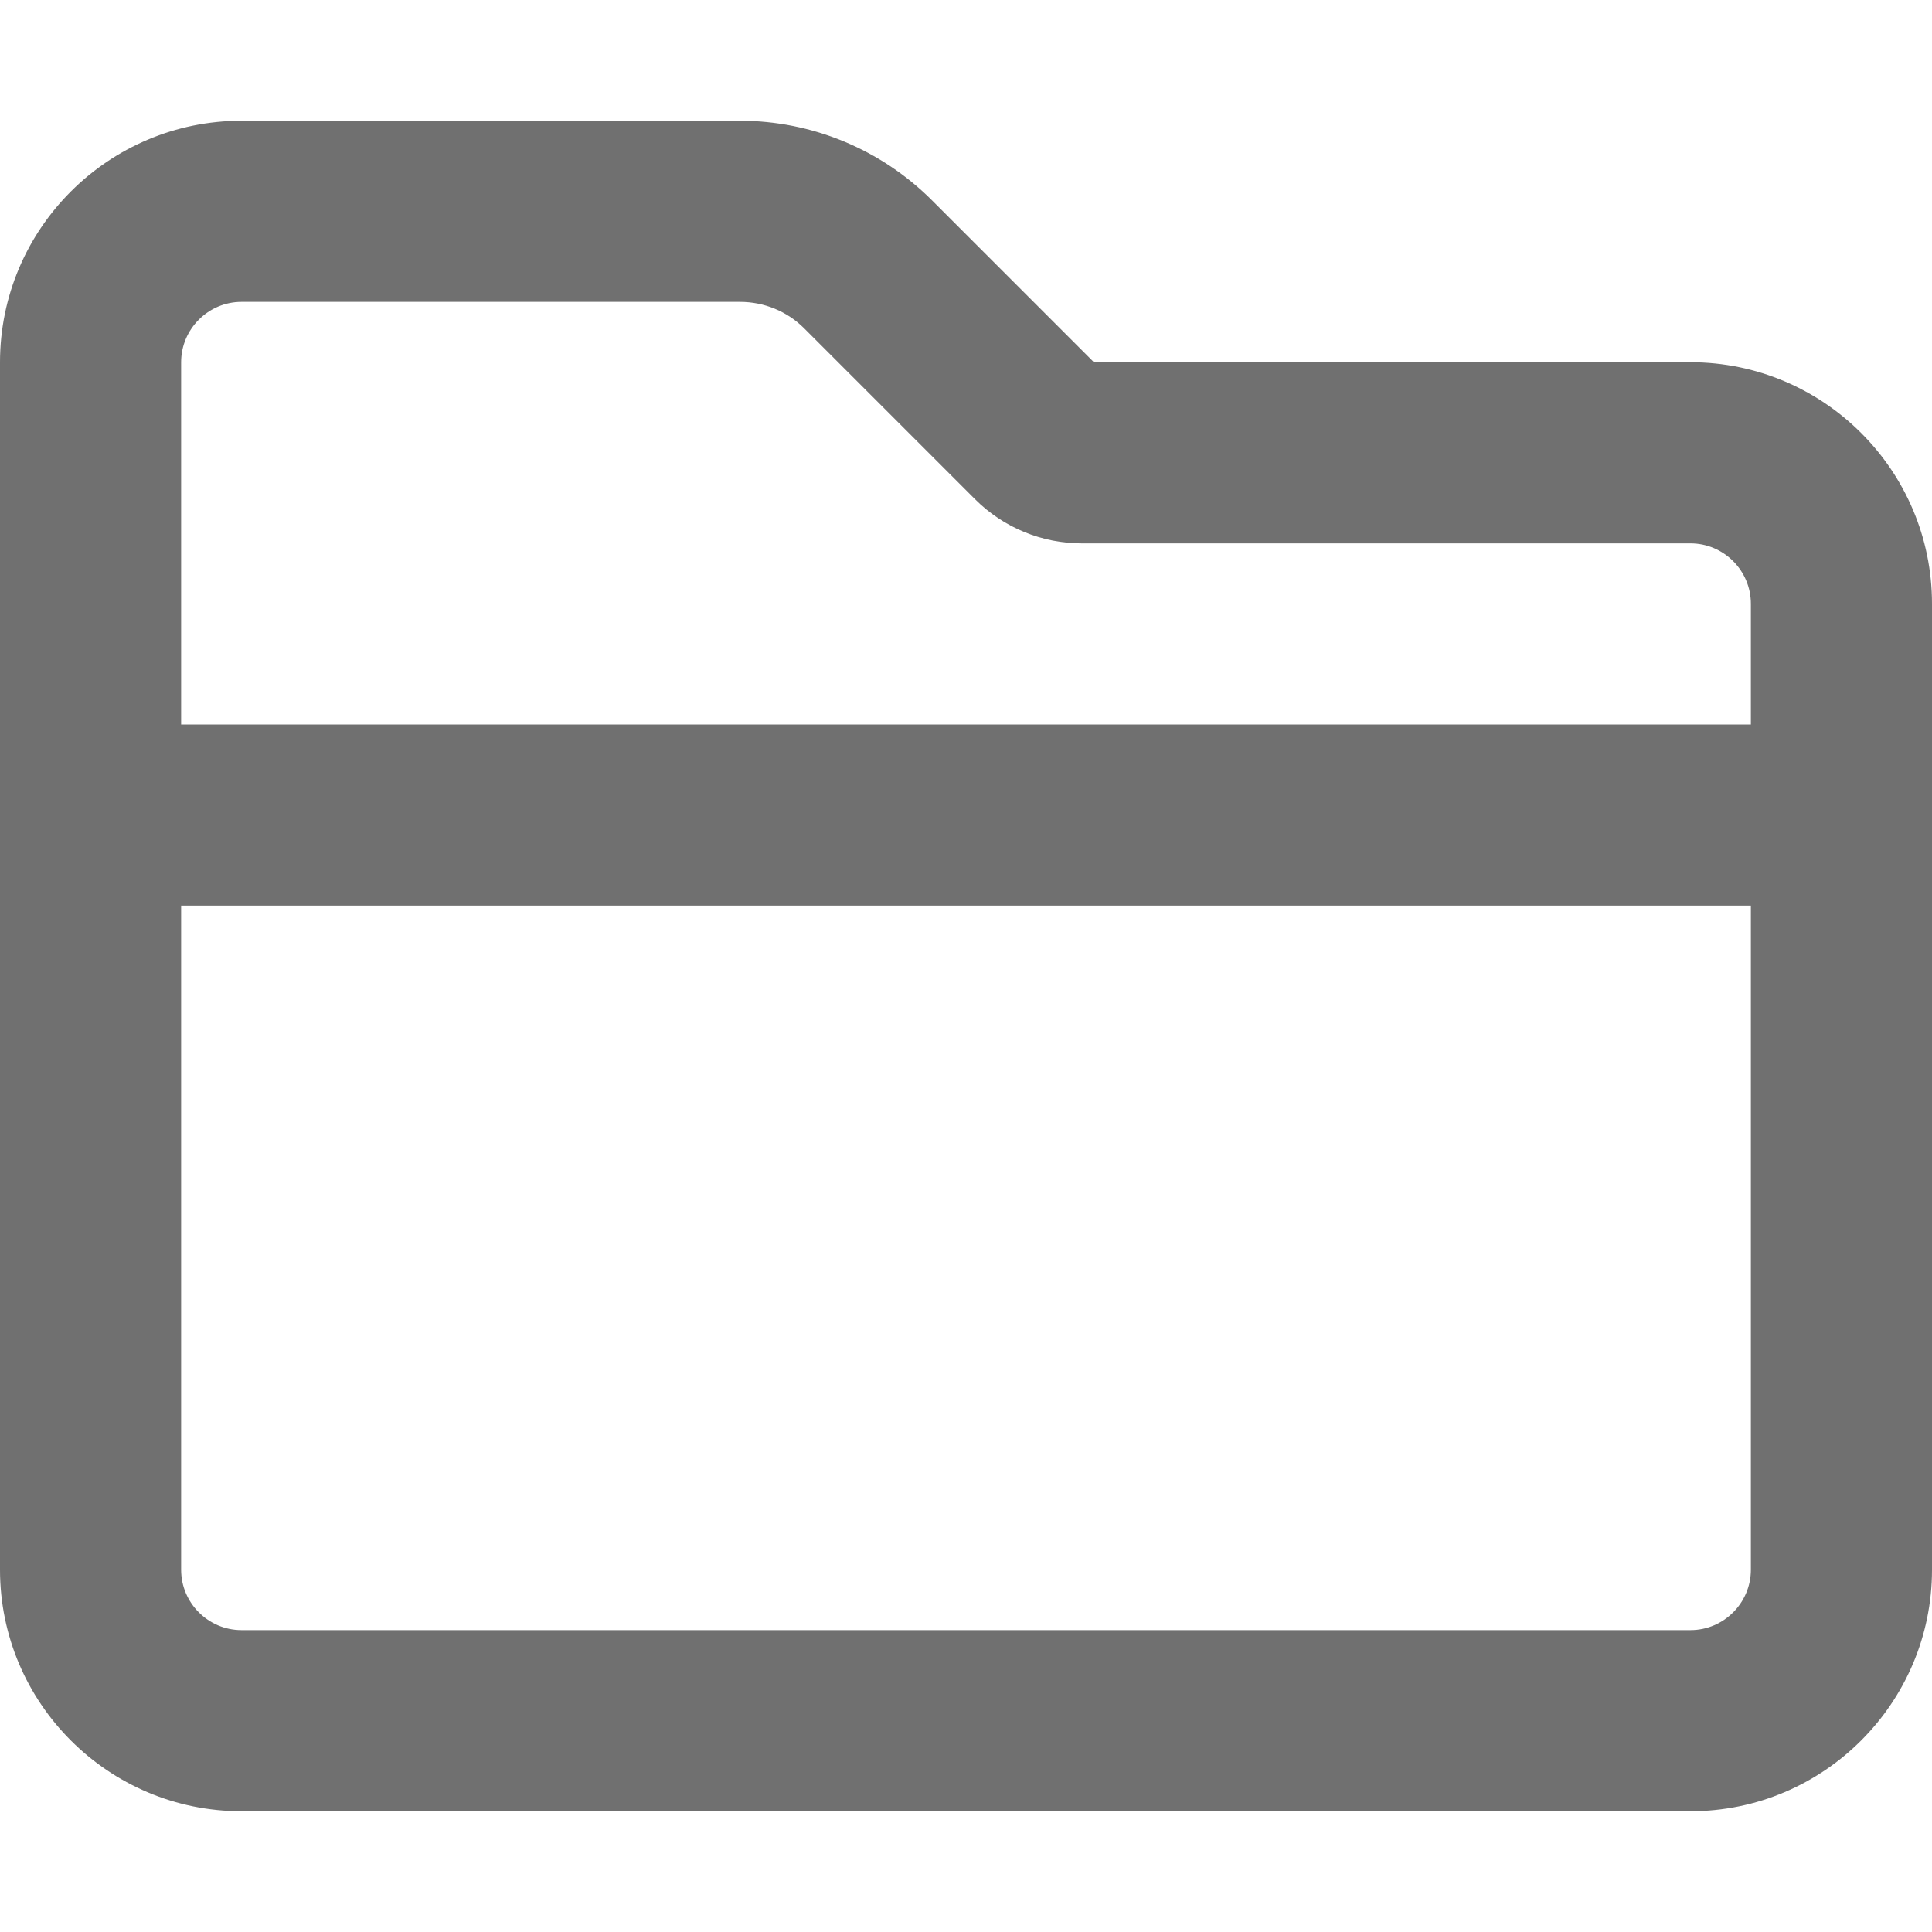
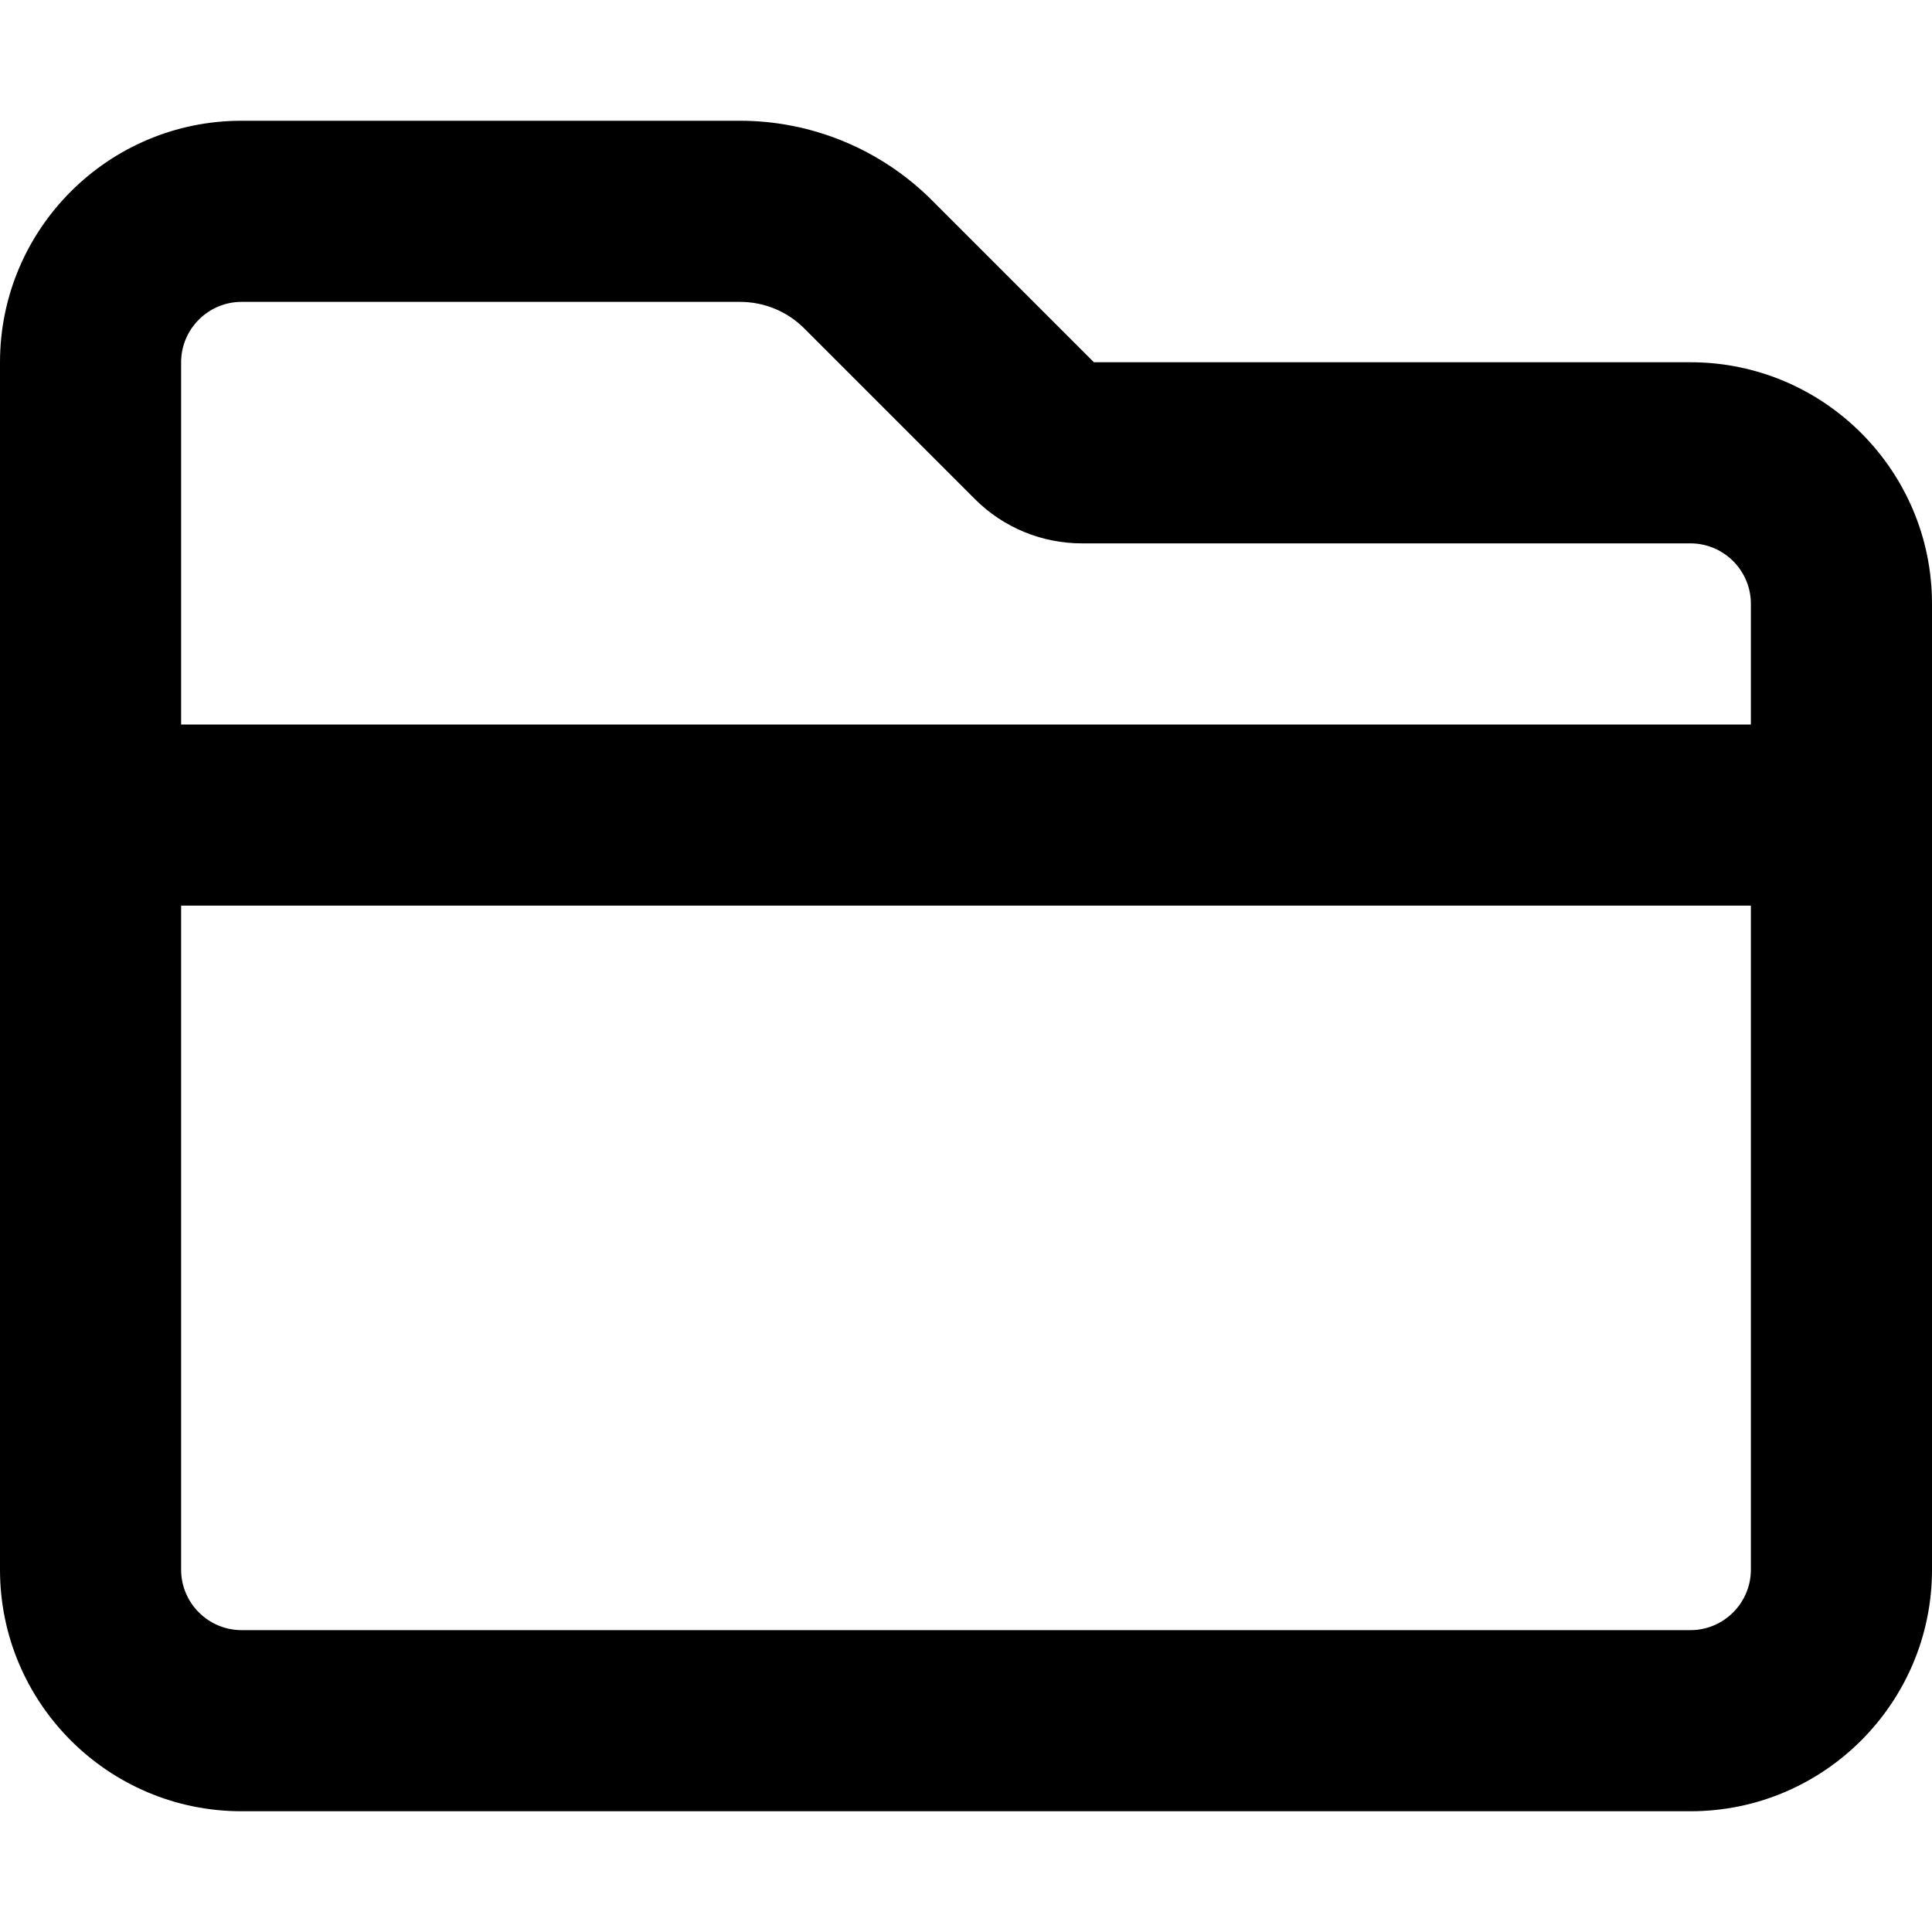
<svg xmlns="http://www.w3.org/2000/svg" viewBox="0 0 512 512">
-   <path d="M64 32C28.7 32 0 60.7 0 96V416c0 35.3 28.7 64 64 64H448c35.3 0 64-28.7 64-64V160c0-35.3-28.7-64-64-64H289.9L247 53.1C233.5 39.6 215.2 32 196.1 32H64zM48 96c0-8.8 7.2-16 16-16H196.1c6.4 0 12.5 2.5 17 7l45.3 45.3c7.5 7.5 17.7 11.7 28.3 11.7H448c8.8 0 16 7.2 16 16v32H48V96zm0 144H464V416c0 8.8-7.2 16-16 16H64c-8.8 0-16-7.2-16-16V240z" fill="#707070" />
+   <path d="M64 32C28.7 32 0 60.7 0 96V416c0 35.3 28.7 64 64 64H448c35.3 0 64-28.7 64-64V160c0-35.3-28.7-64-64-64H289.9L247 53.1C233.5 39.6 215.2 32 196.1 32H64zM48 96c0-8.8 7.2-16 16-16H196.1c6.4 0 12.5 2.5 17 7l45.3 45.3c7.5 7.5 17.7 11.7 28.3 11.7H448c8.8 0 16 7.2 16 16v32H48V96zm0 144H464V416c0 8.8-7.2 16-16 16H64c-8.8 0-16-7.2-16-16V240z" fill="#000000" />
</svg>
